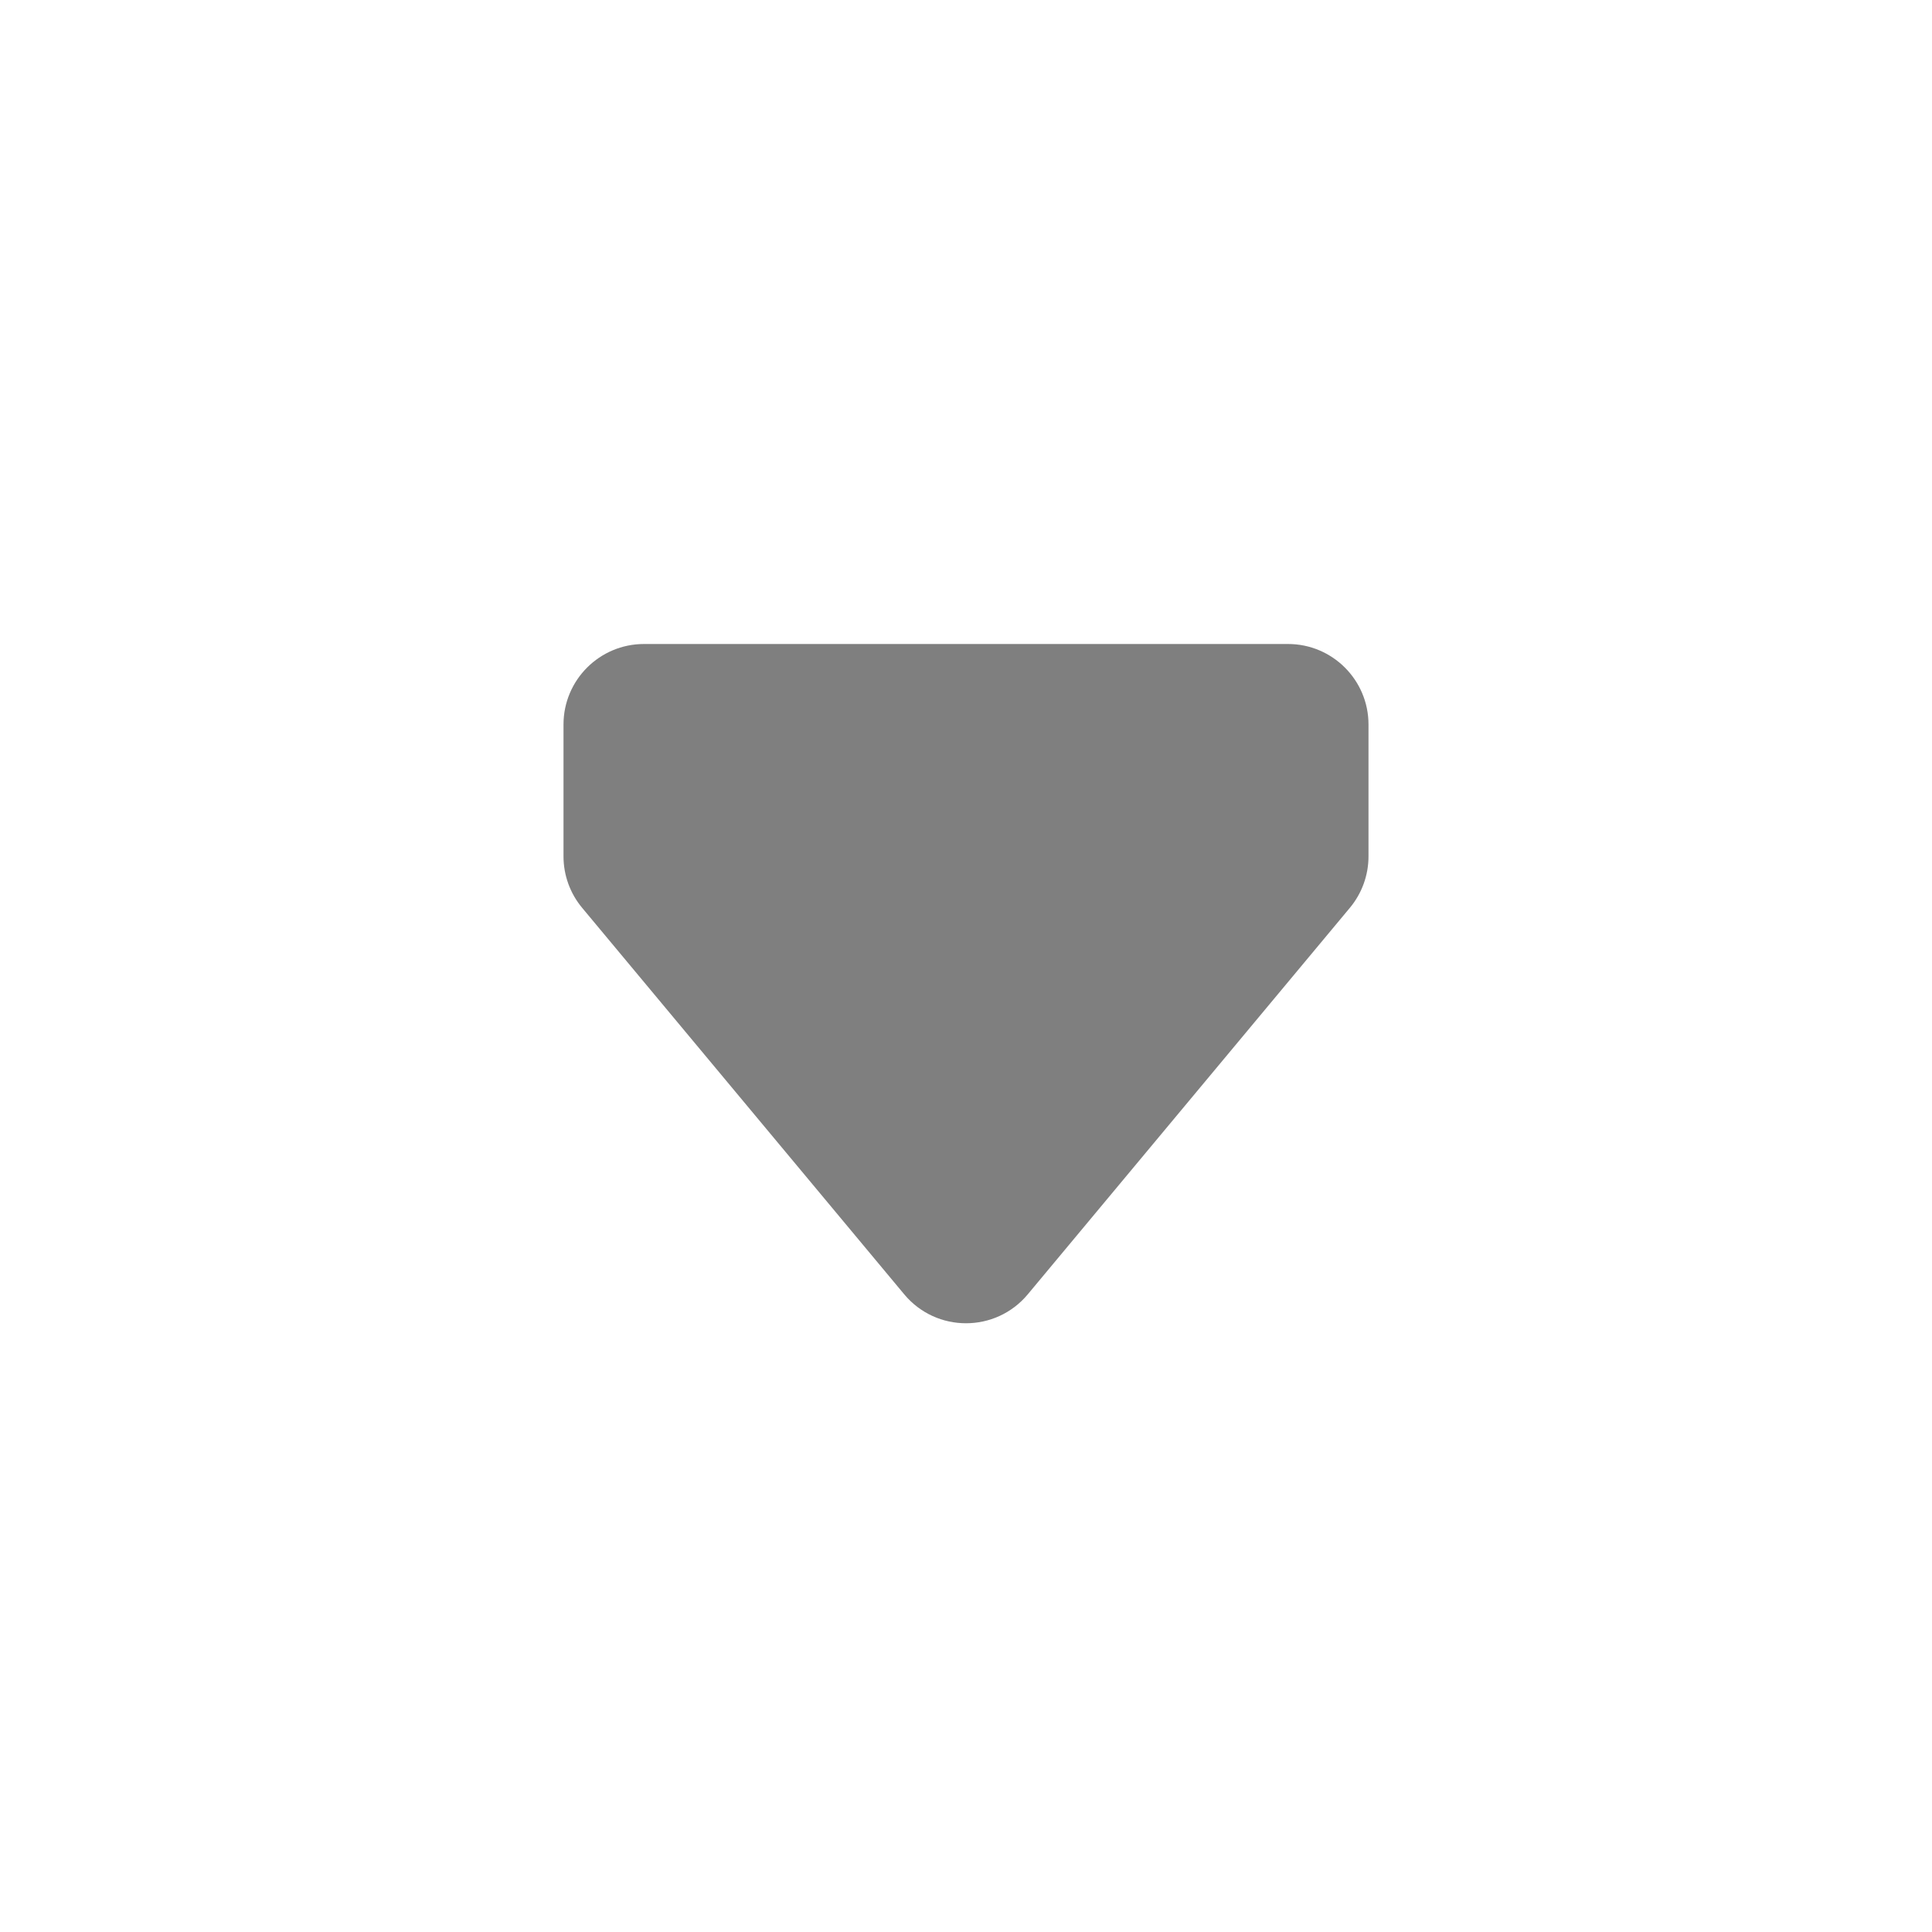
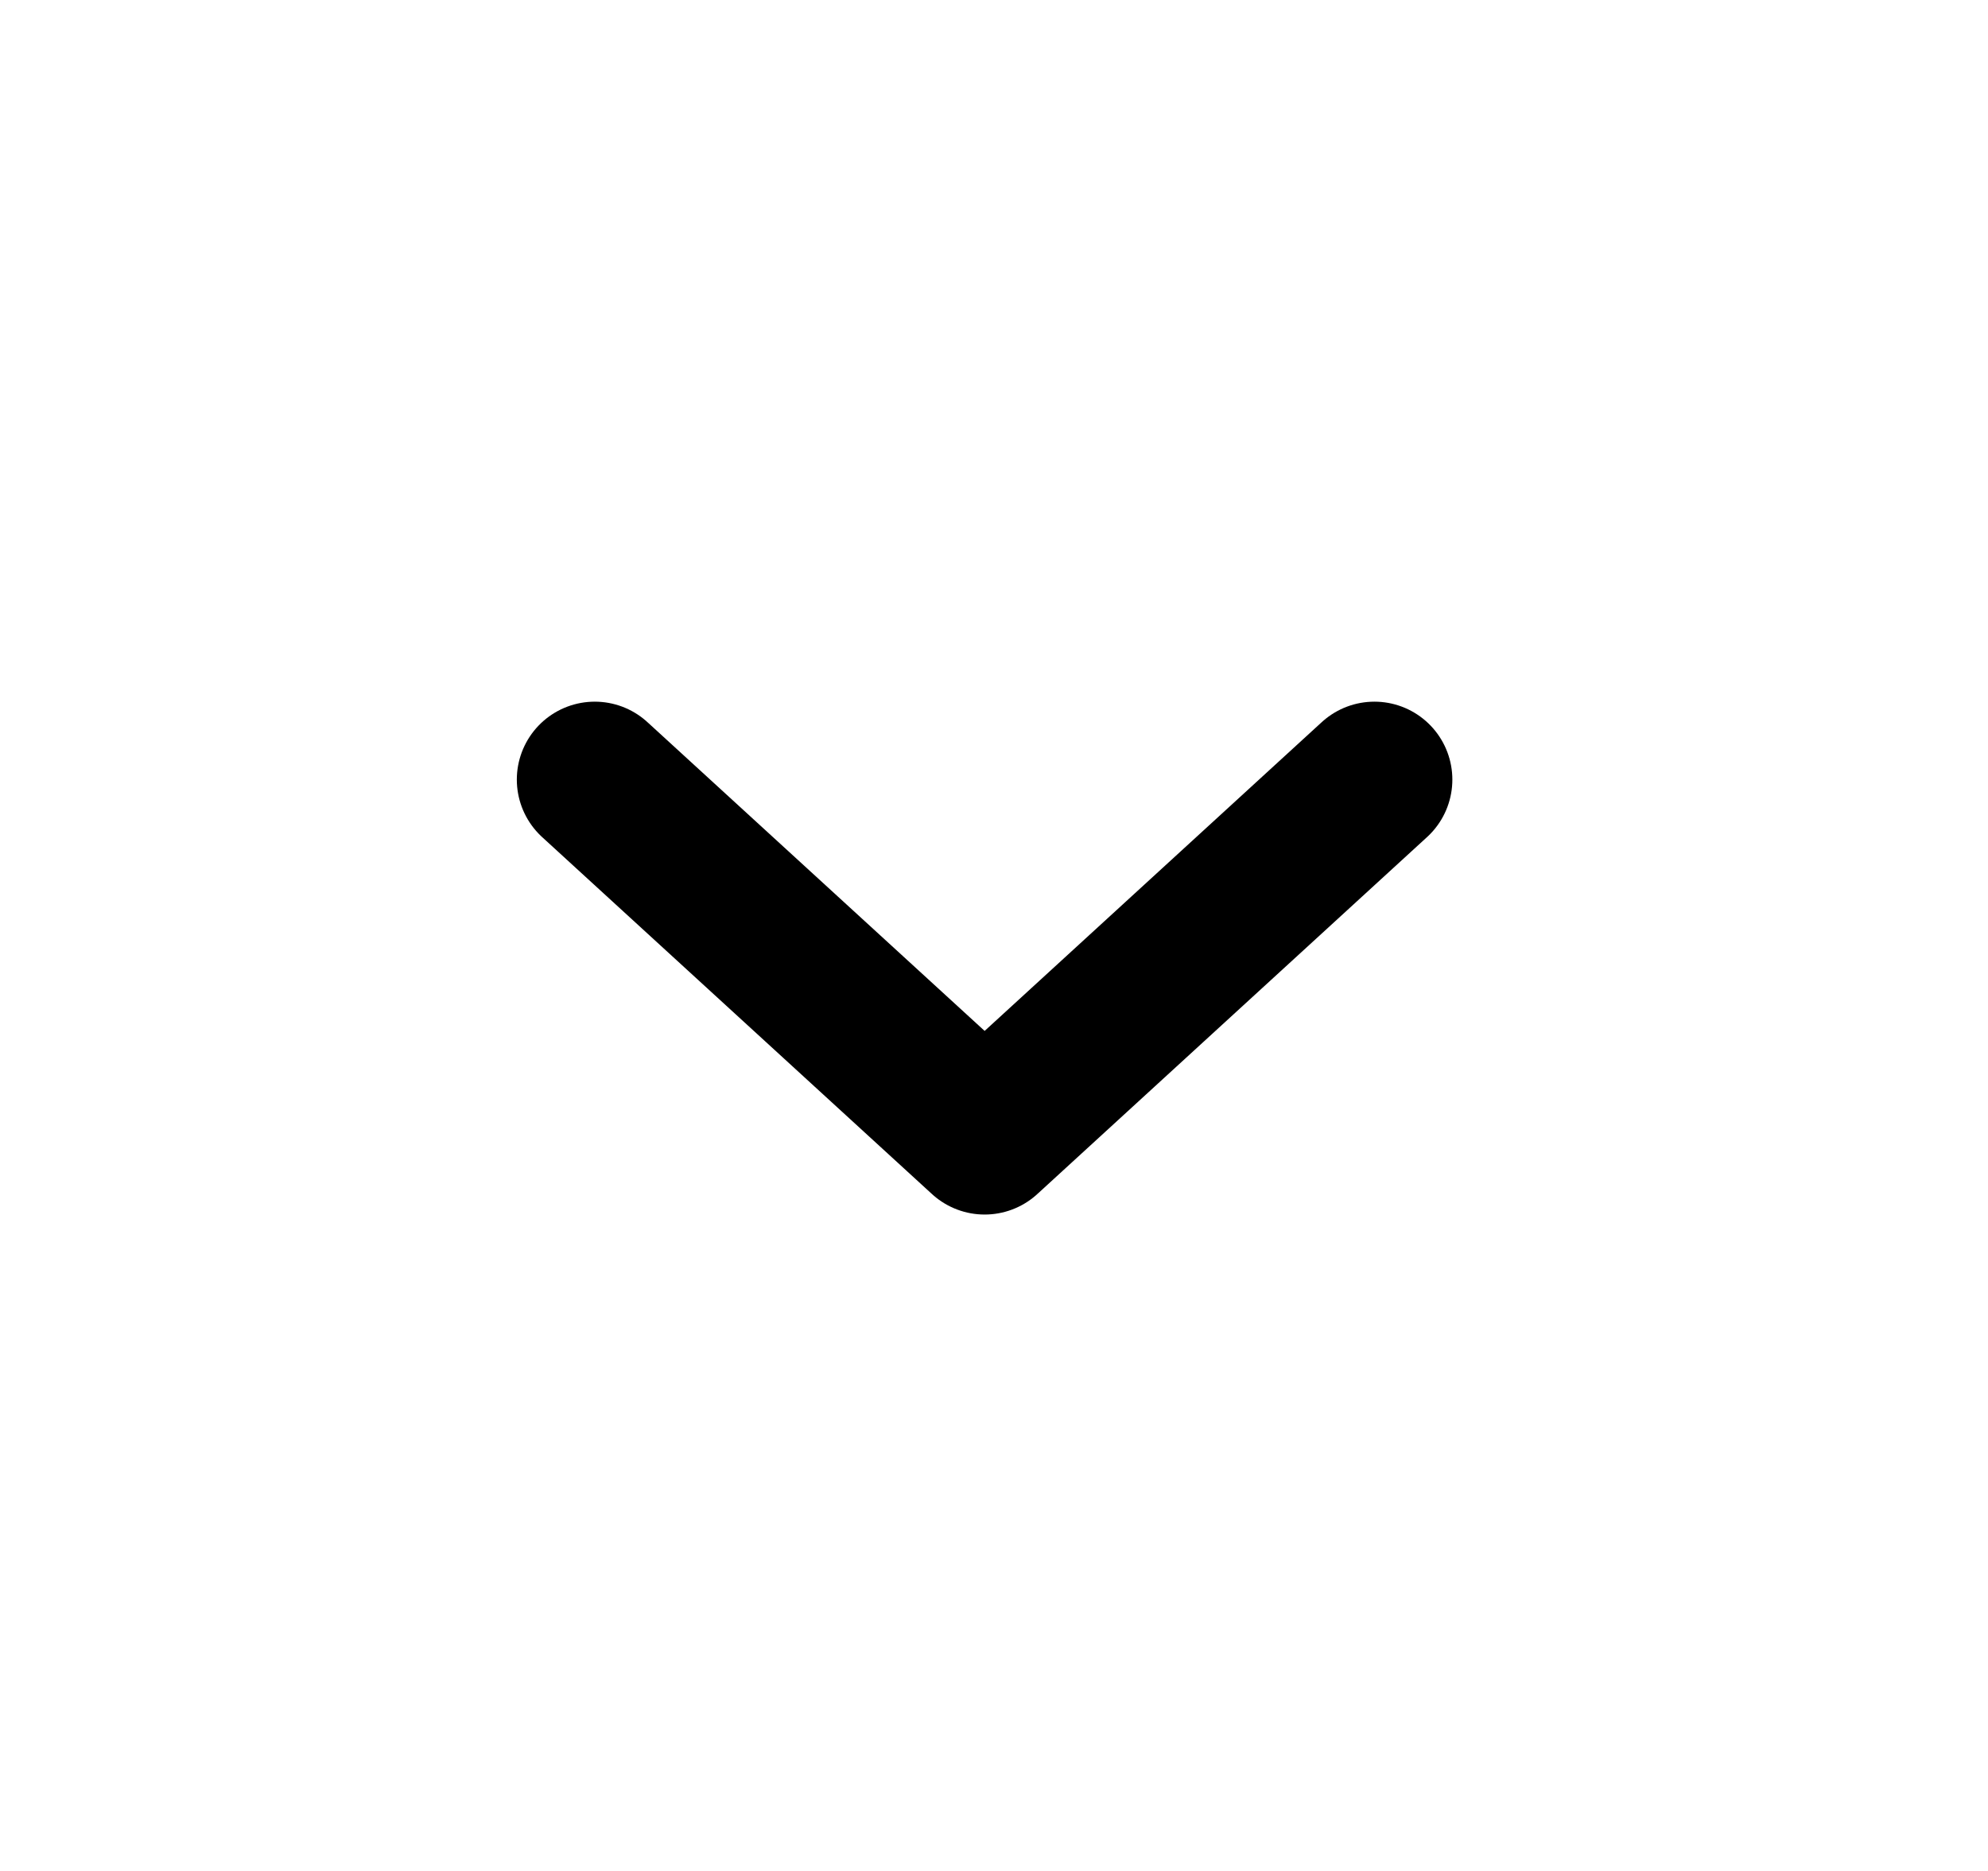
- <svg xmlns="http://www.w3.org/2000/svg" width="12" height="12" viewBox="0 0 12 12" fill="none">
-   <path d="M8.5 5.319C8.5 5.436 8.459 5.549 8.384 5.639L6.384 8.039C6.184 8.279 5.816 8.279 5.616 8.039L3.616 5.639C3.541 5.549 3.5 5.436 3.5 5.319L3.5 4.5C3.5 4.224 3.724 4 4 4L8 4C8.276 4 8.5 4.224 8.5 4.5L8.5 5.319Z" fill="black" fill-opacity="0.5" />
+ <svg xmlns="http://www.w3.org/2000/svg" width="17" height="16" viewBox="0 0 17 16" fill="none">
+   <path d="M5.086 6.667L8.42 9.72L11.753 6.667" stroke="black" stroke-width="1.333" stroke-linecap="round" stroke-linejoin="round" />
</svg>
